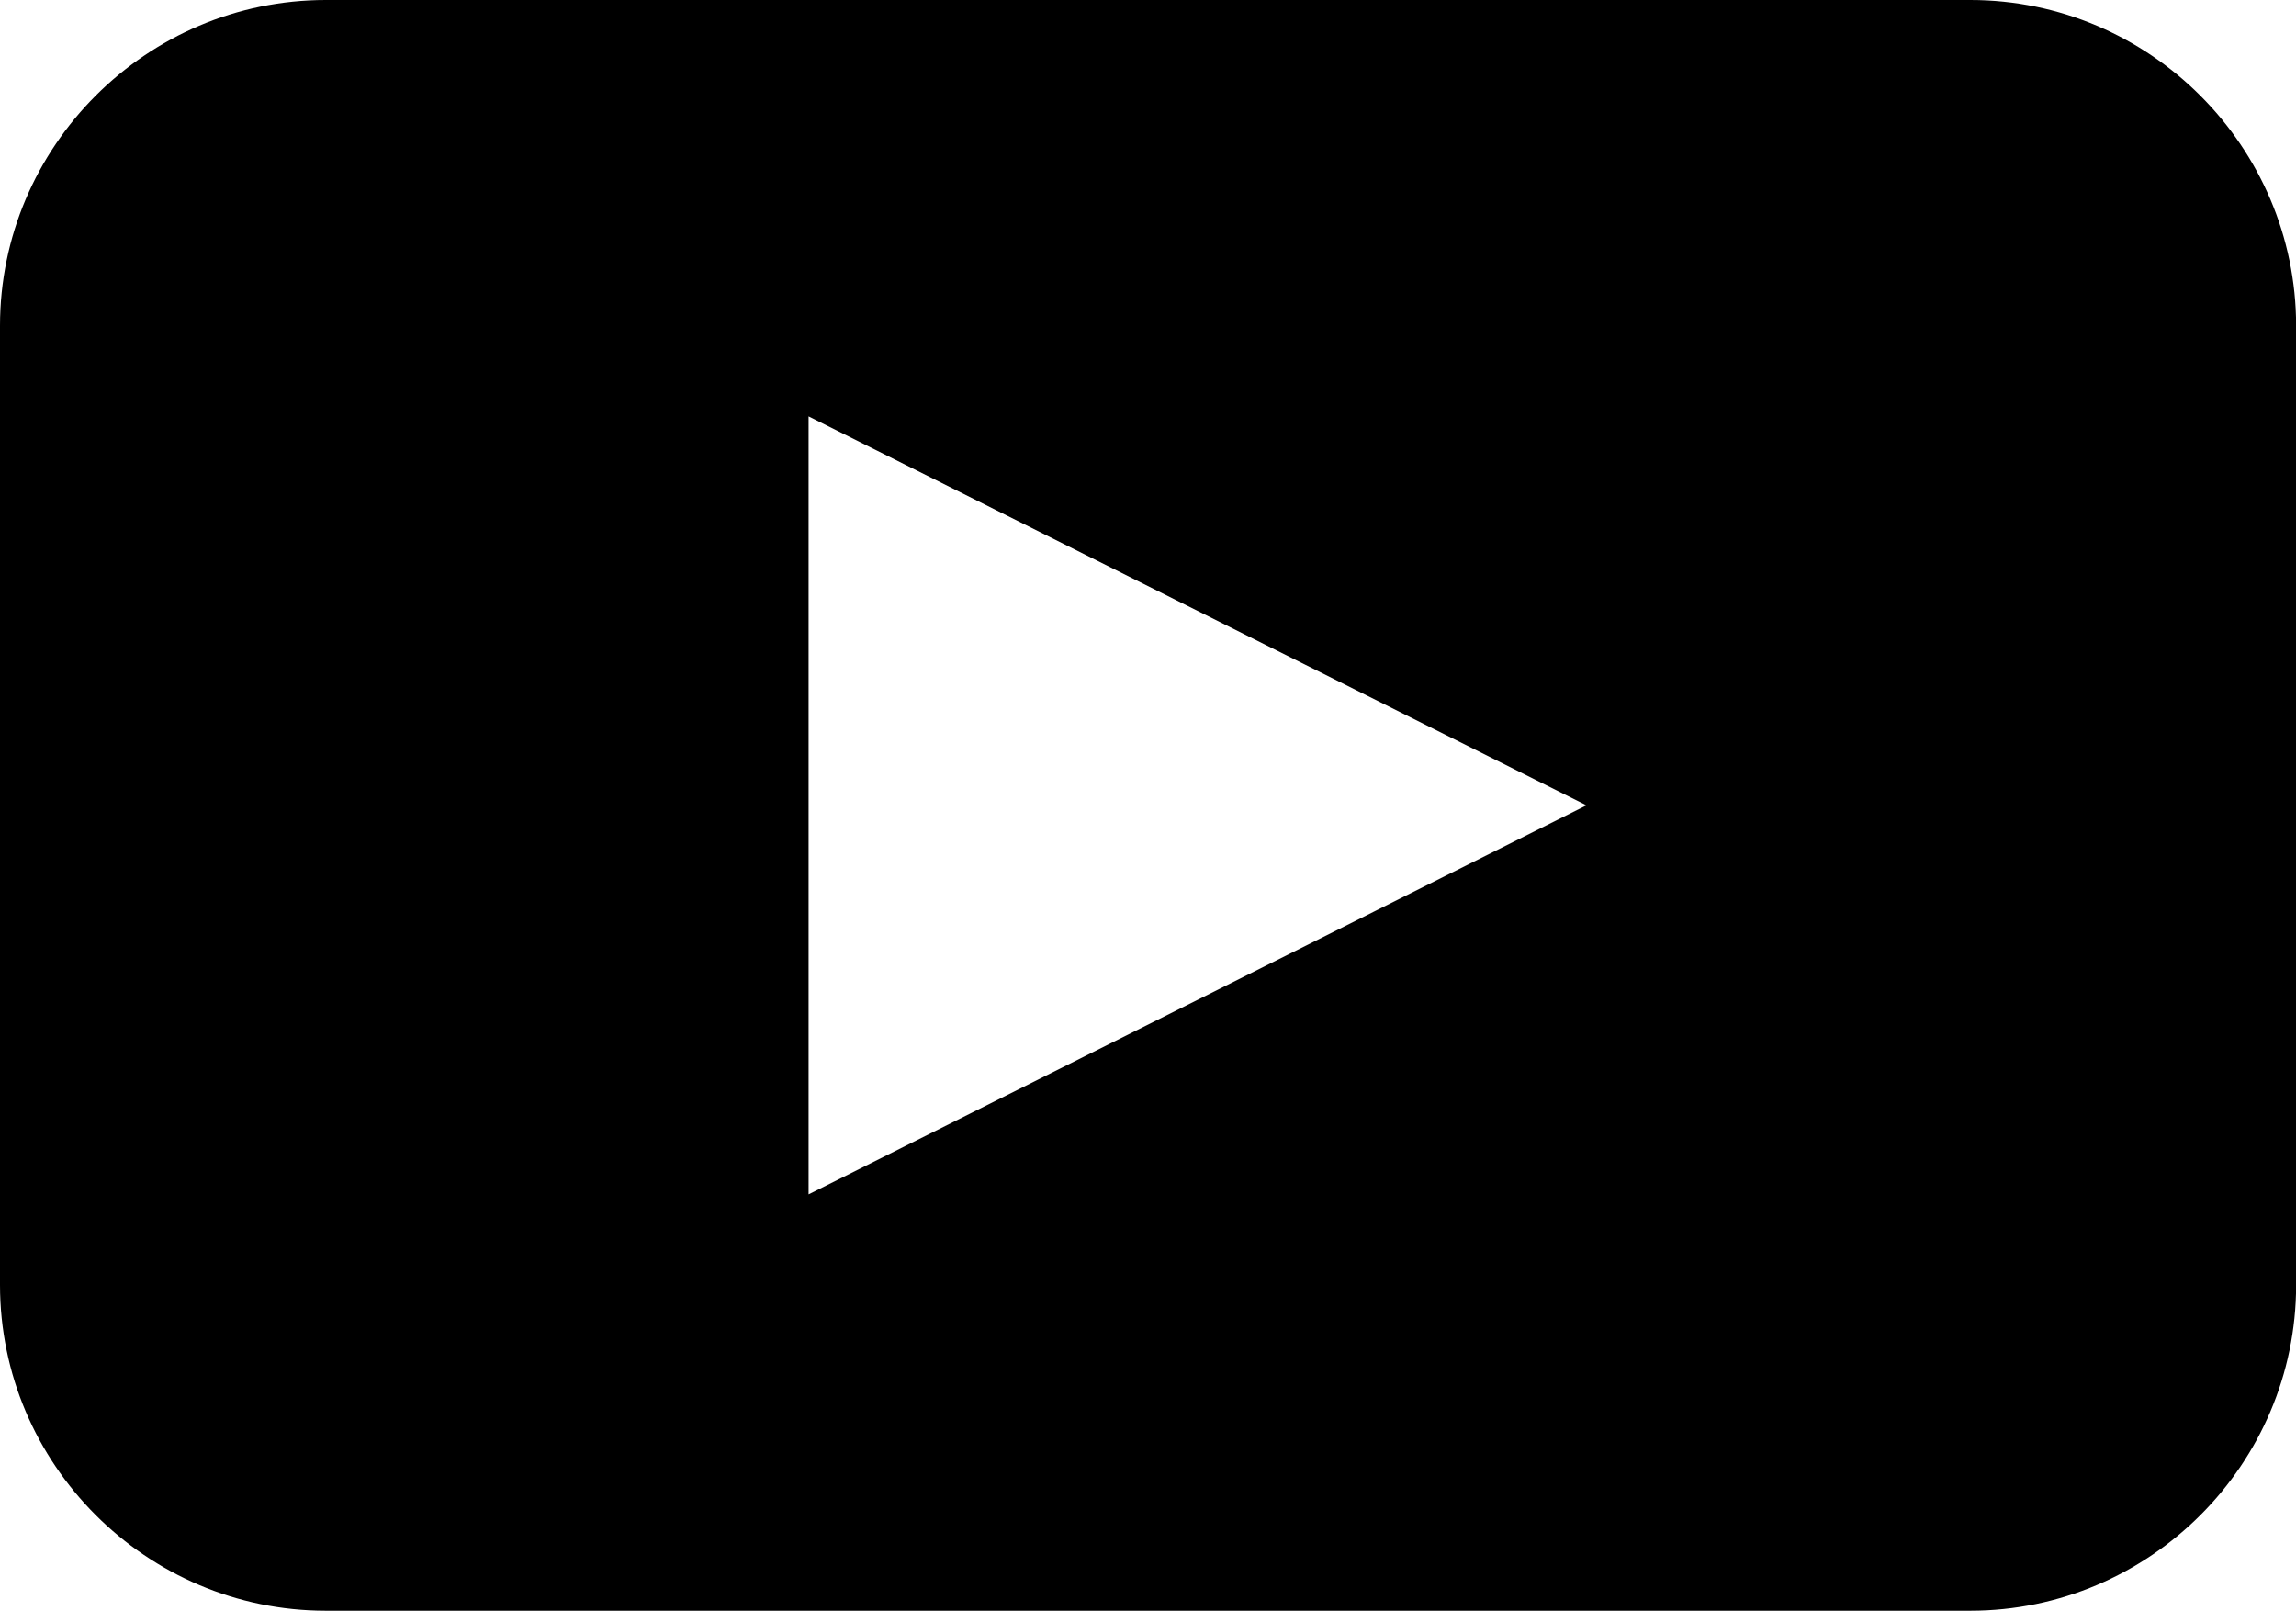
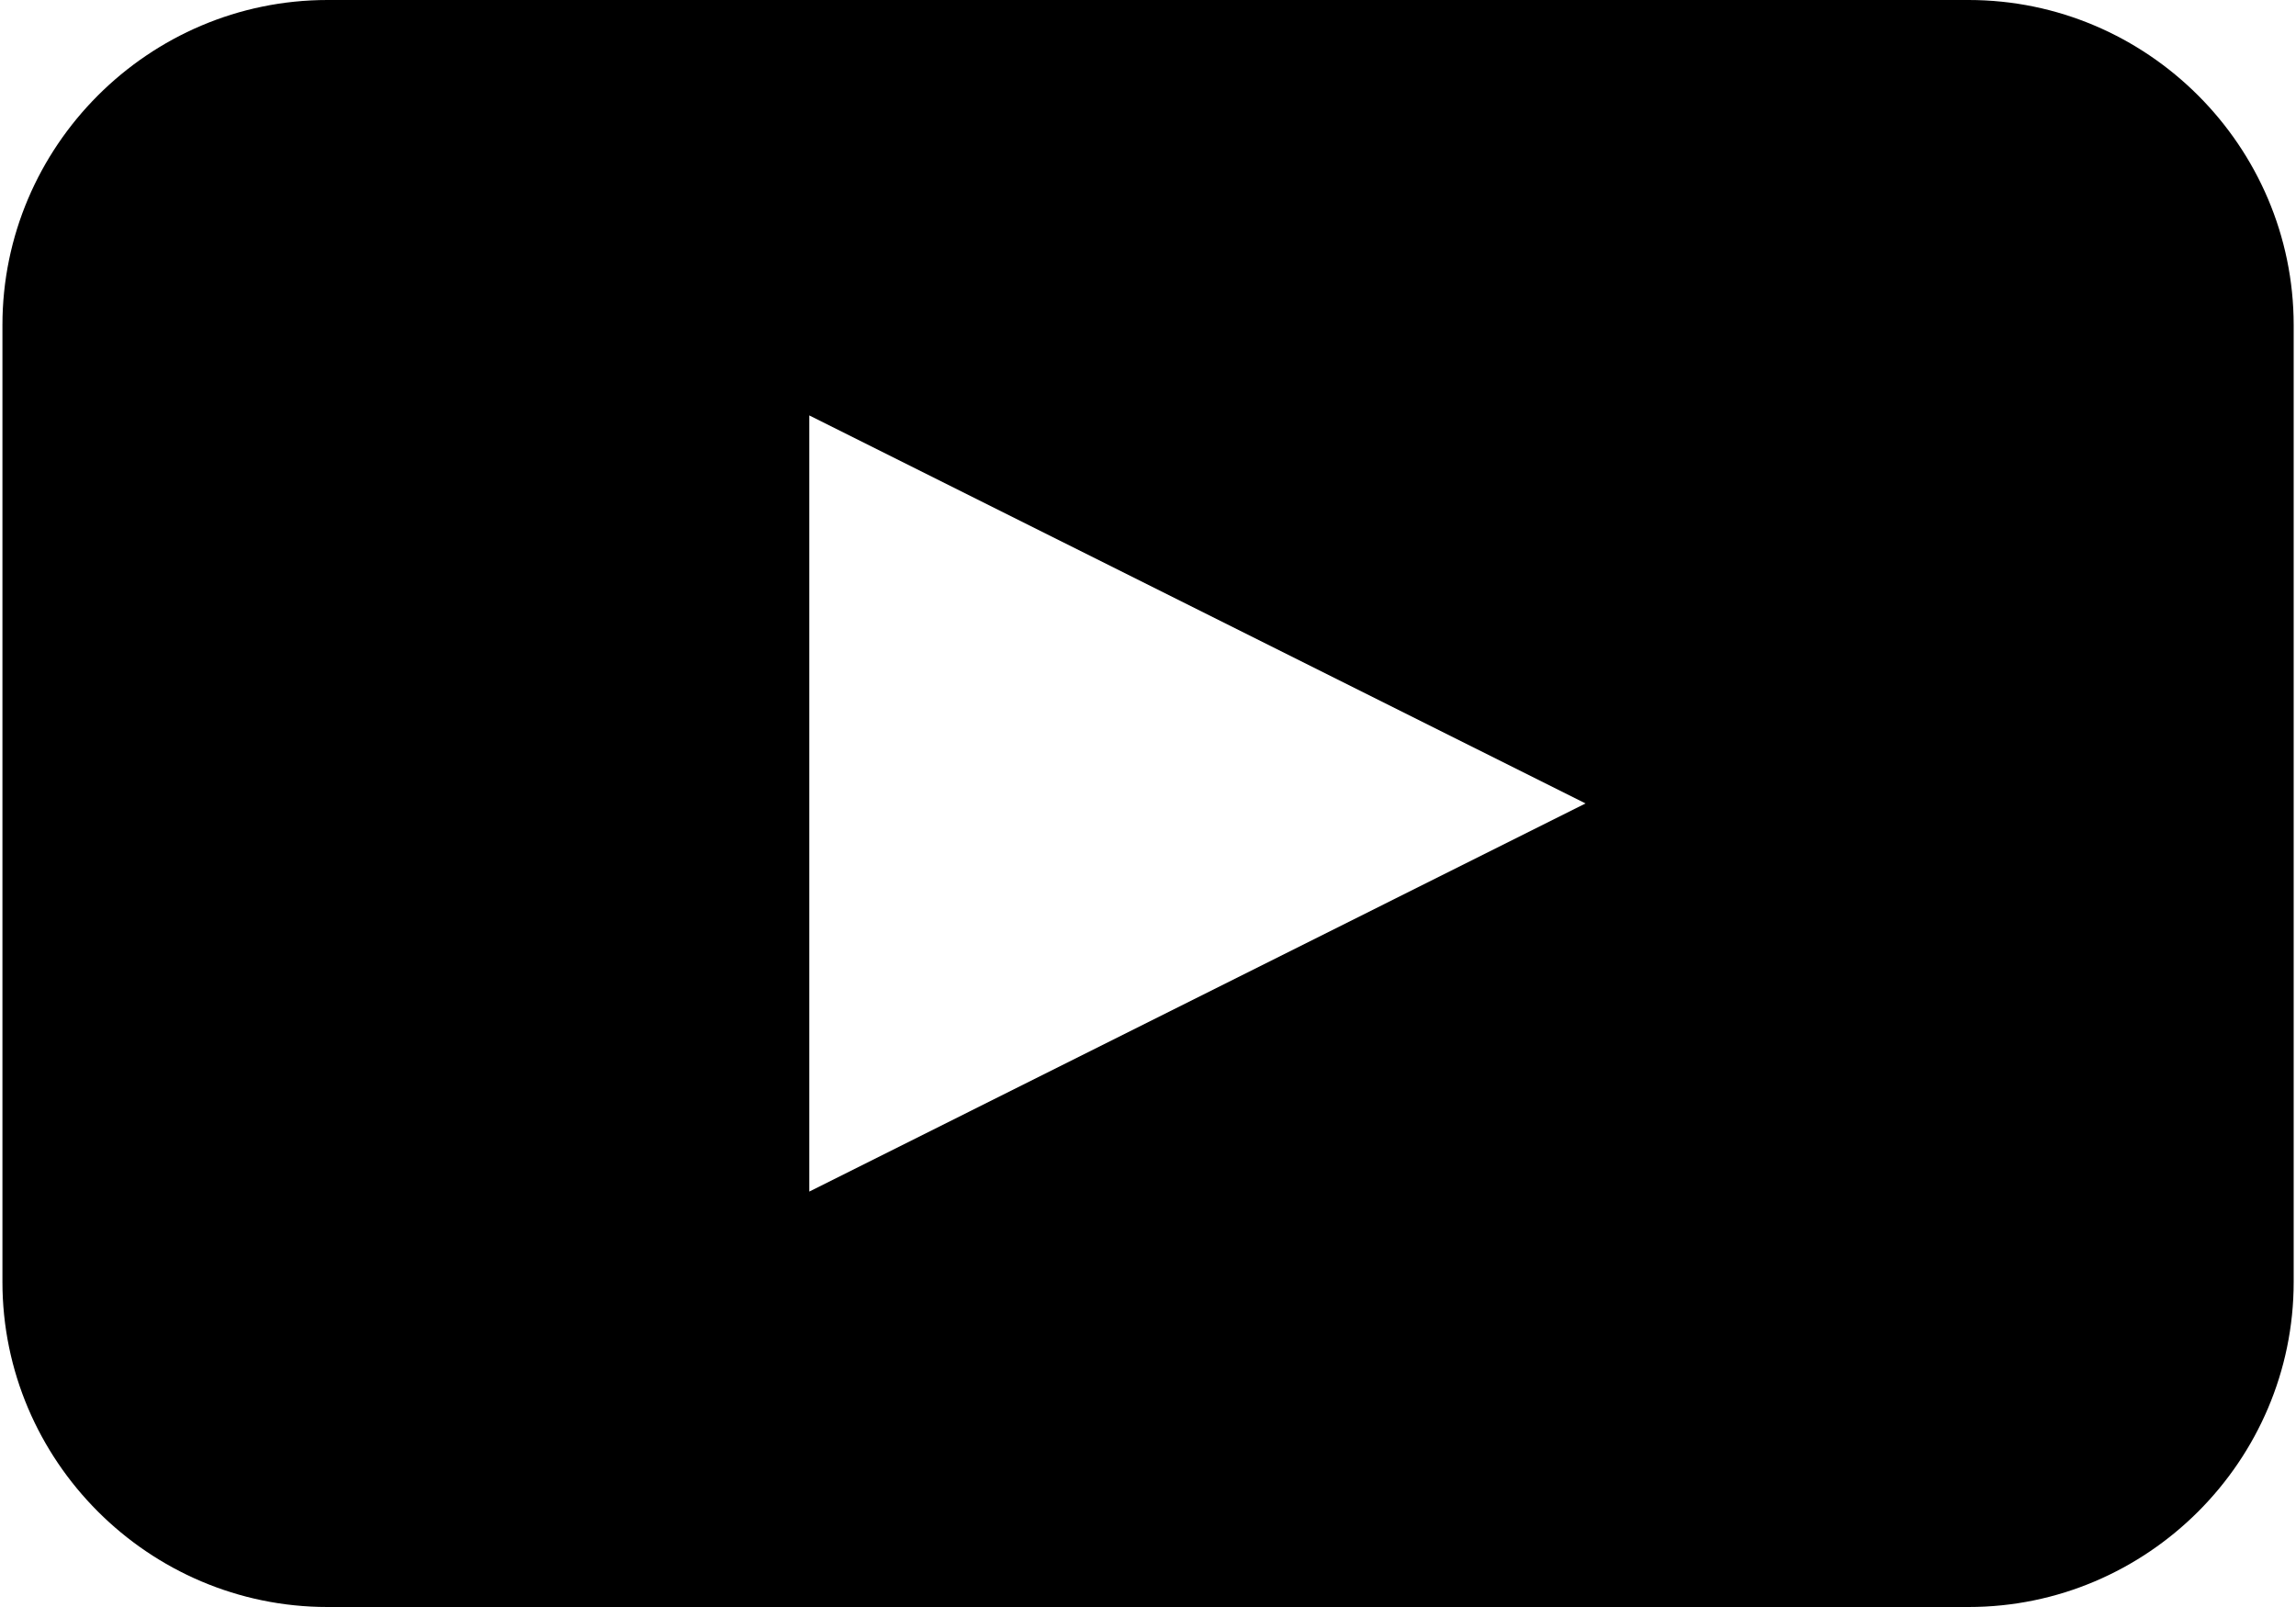
- <svg xmlns="http://www.w3.org/2000/svg" version="1.0" id="Layer_1" x="0px" y="0px" width="19.979px" height="14.015px" viewBox="0 0 19.979 14.015" enable-background="new 0 0 19.979 14.015" xml:space="preserve">
+ <svg version="1.0" id="Layer_1" x="0px" y="0px" width="20" height="14" viewBox="0 0 19.979 14.015">
  <path d="M17.145,0H2.835C1.275,0,0,1.275,0,2.835v8.345c0,1.56,1.275,2.835,2.835,2.835h14.31c1.56,0,2.835-1.275,2.835-2.835V2.835 C19.979,1.275,18.704,0,17.145,0z M7.036,10.392V3.623l6.769,3.384L7.036,10.392z" />
</svg>
